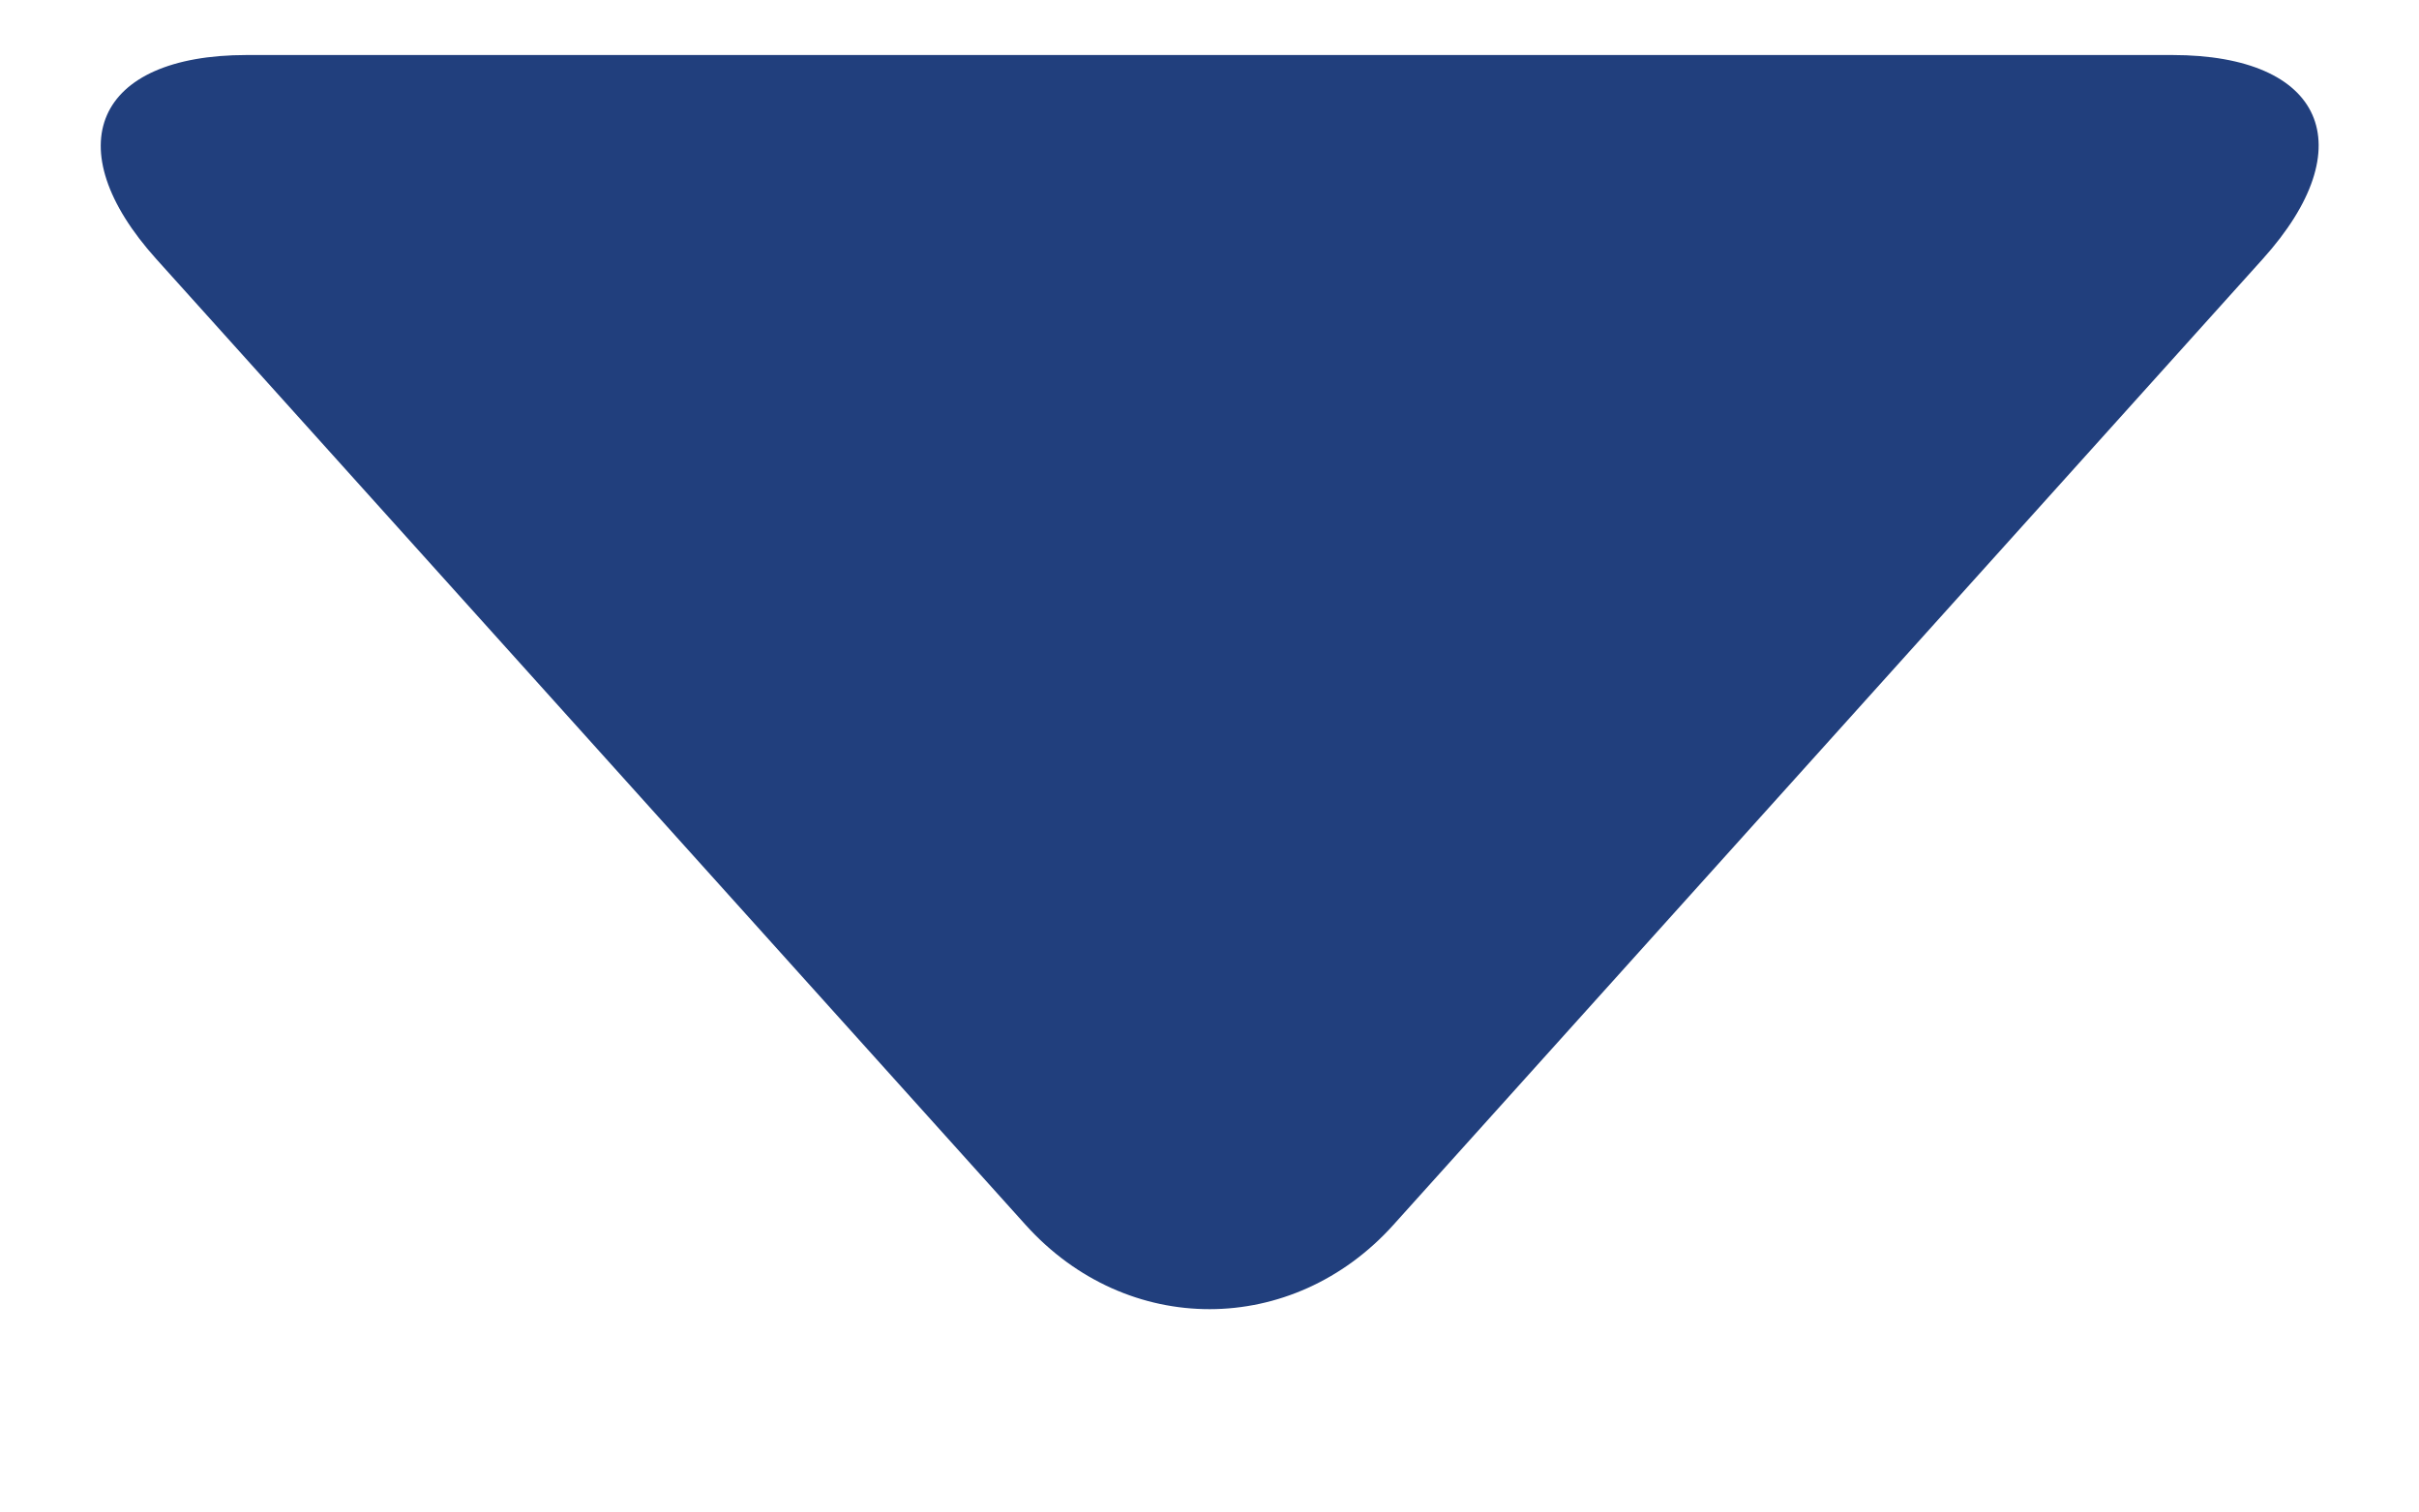
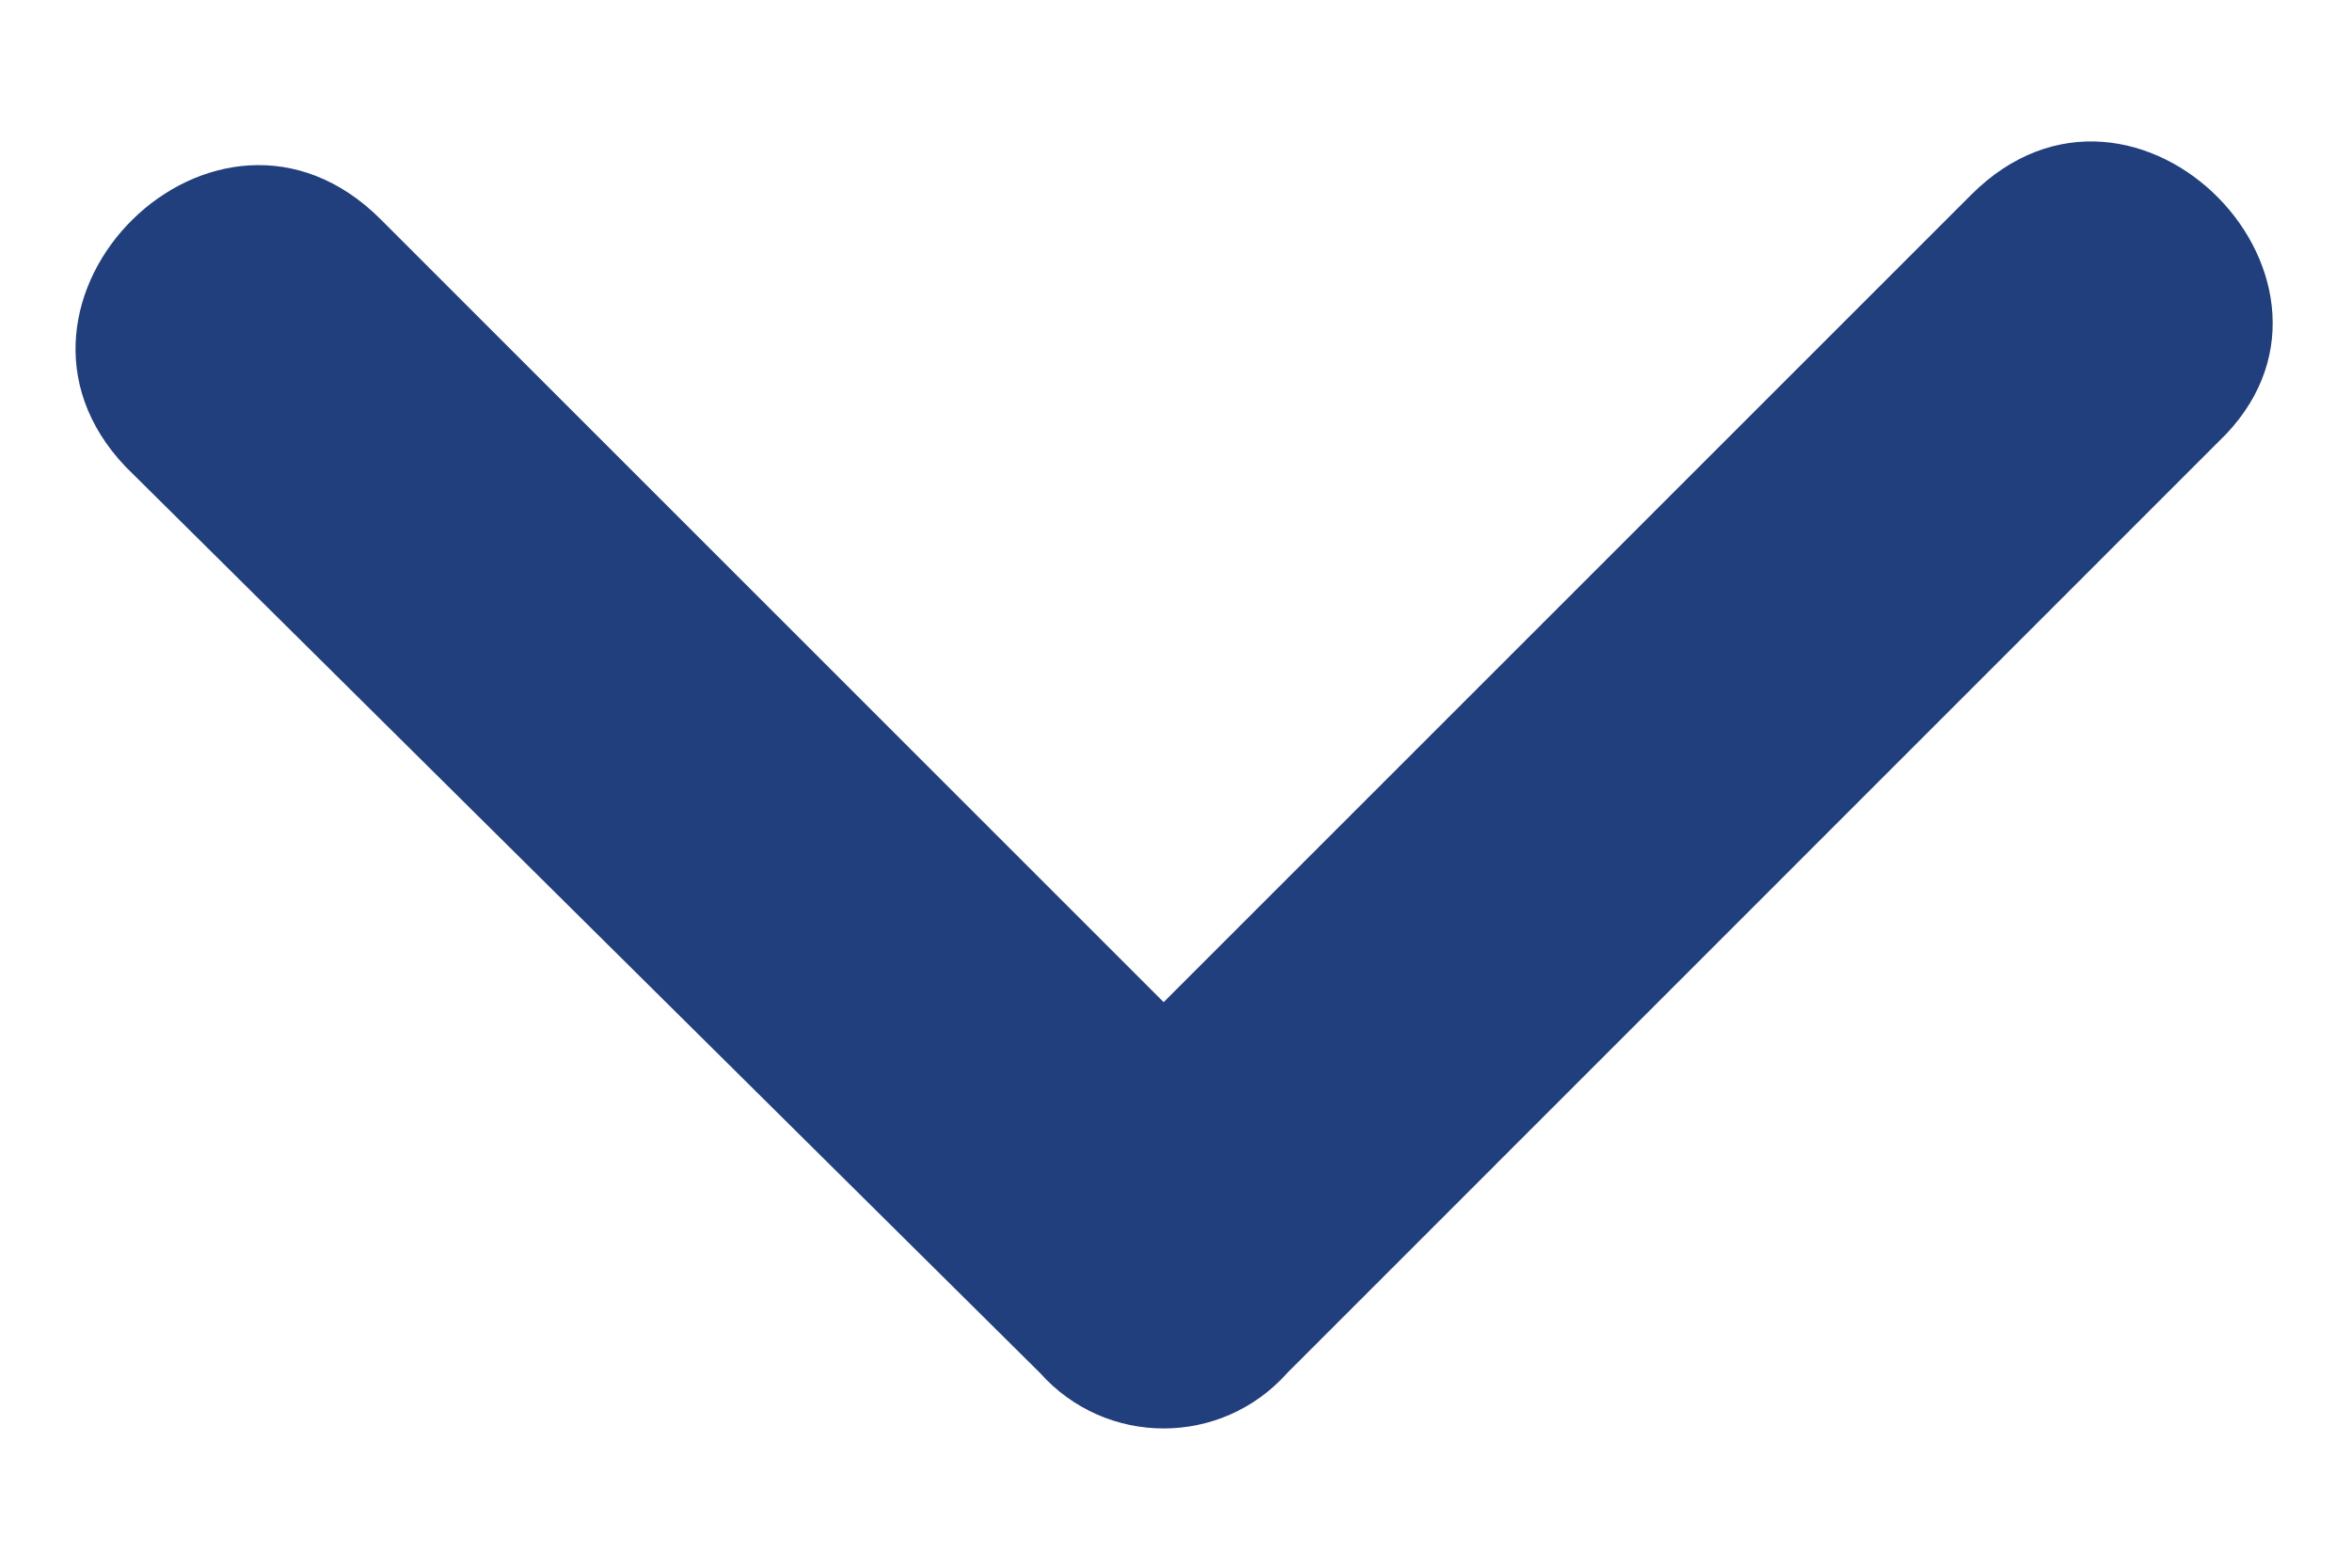
- <svg xmlns="http://www.w3.org/2000/svg" width="8" height="5" viewBox="0 0 8 5" fill="none">
-   <path fill-rule="evenodd" clip-rule="evenodd" d="M3.392 4.052C3.728 4.425 4.275 4.422 4.608 4.052L7.483 0.857C7.819 0.484 7.685 0.182 7.184 0.182H0.816C0.315 0.182 0.184 0.487 0.517 0.857L3.392 4.052Z" fill="#213F7D" />
+ <svg xmlns="http://www.w3.org/2000/svg" width="12" height="8" viewBox="0 0 12 8" fill="none">
+   <path d="M10.057 0.994C10.898 0.153 12.159 1.456 11.318 2.255L6.568 7.006C6.231 7.384 5.643 7.384 5.306 7.006L0.64 2.381C-0.159 1.54 1.103 0.279 1.943 1.12L5.937 5.114L10.057 0.994Z" fill="#213F7D" />
</svg>
